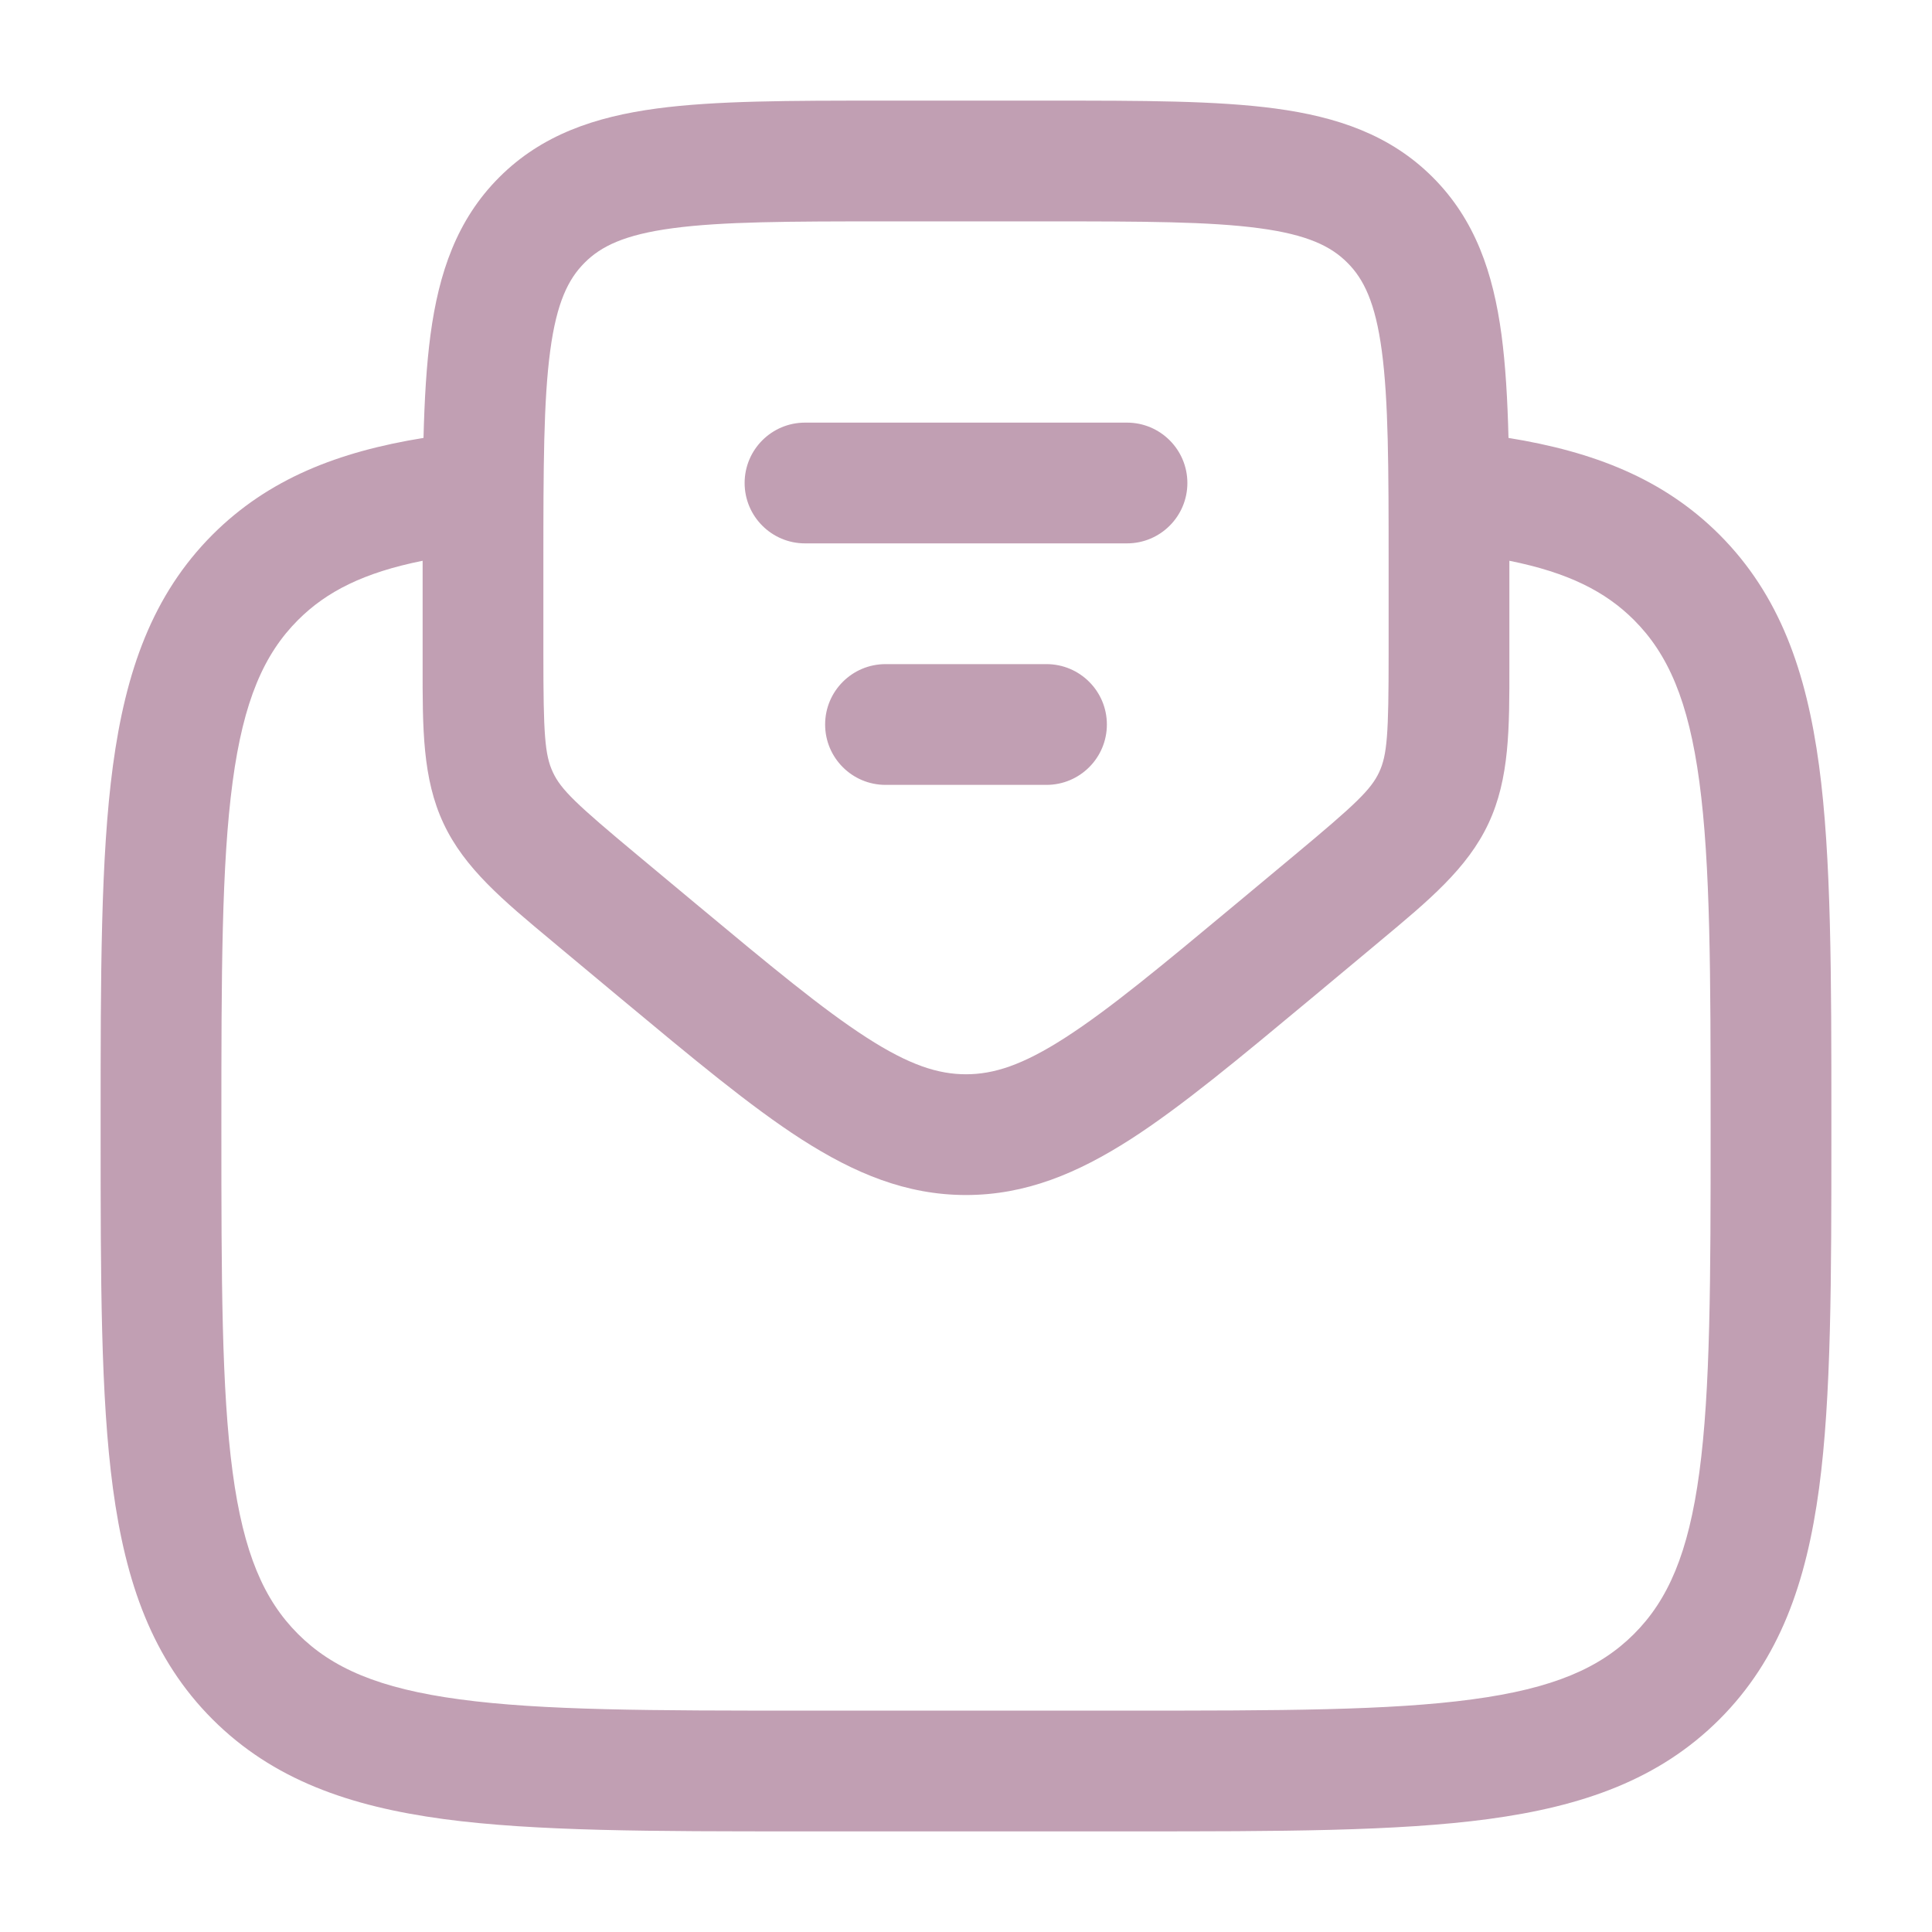
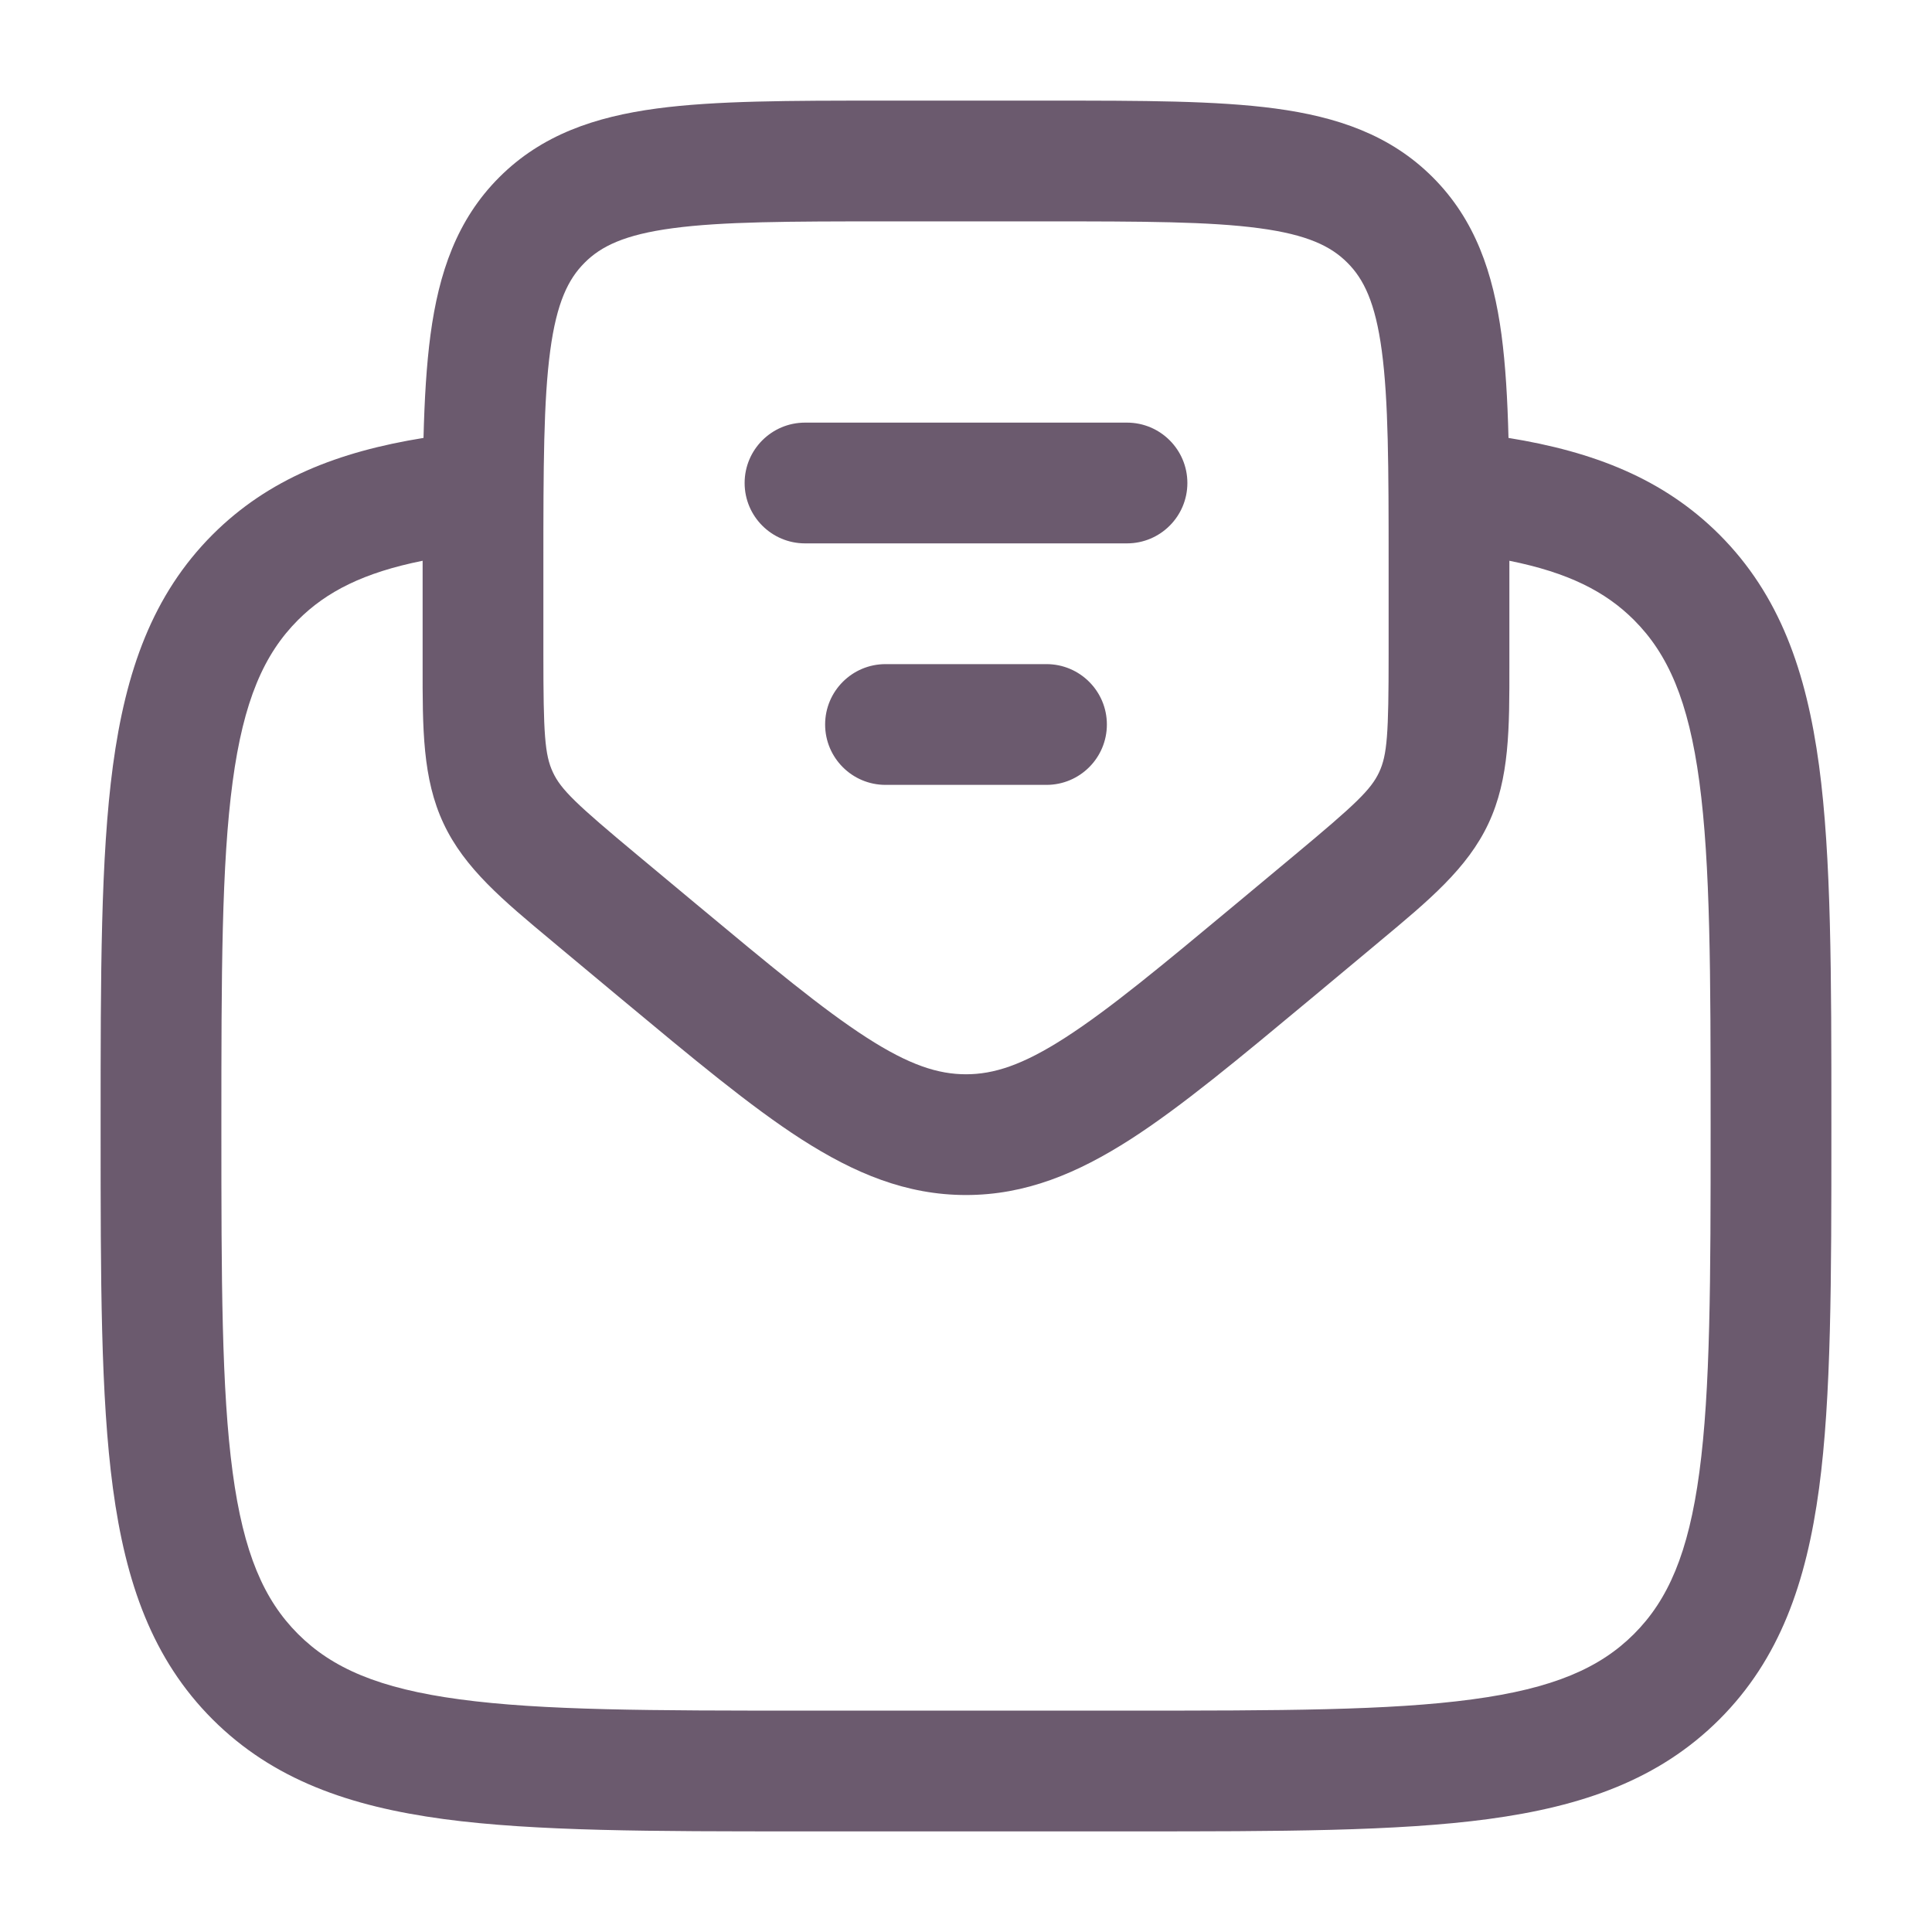
<svg xmlns="http://www.w3.org/2000/svg" width="800px" height="800px" viewBox="0 0 24 24" fill="none">
  <g id="SVGRepo_bgCarrier" stroke-width="0" />
  <g id="SVGRepo_tracerCarrier" stroke-linecap="round" stroke-linejoin="round" />
  <g id="SVGRepo_iconCarrier">
-     <path fill-rule="evenodd" clip-rule="evenodd" d="M10.946 1.25H13.054C14.187 1.25 15.112 1.25 15.843 1.348C16.607 1.451 17.269 1.673 17.798 2.202C18.327 2.731 18.549 3.393 18.652 4.157C18.702 4.533 18.727 4.96 18.739 5.44C19.797 5.611 20.664 5.947 21.359 6.641C22.107 7.39 22.439 8.339 22.597 9.511C22.75 10.65 22.75 12.106 22.75 13.944V14.057C22.75 15.894 22.75 17.35 22.597 18.489C22.439 19.662 22.107 20.611 21.359 21.359C20.61 22.107 19.661 22.439 18.489 22.597C17.35 22.75 15.894 22.75 14.056 22.75H9.944C8.106 22.75 6.65 22.75 5.511 22.597C4.339 22.439 3.39 22.107 2.641 21.359C1.893 20.611 1.561 19.662 1.403 18.489C1.25 17.35 1.25 15.894 1.25 14.057V13.944C1.25 12.106 1.25 10.65 1.403 9.511C1.561 8.339 1.893 7.39 2.641 6.641C3.336 5.947 4.203 5.611 5.261 5.44C5.273 4.96 5.298 4.533 5.348 4.157C5.451 3.393 5.673 2.731 6.202 2.202C6.731 1.673 7.393 1.451 8.157 1.348C8.888 1.25 9.813 1.25 10.946 1.25ZM5.25 6.966C4.519 7.113 4.056 7.348 3.702 7.702C3.279 8.125 3.025 8.705 2.89 9.711C2.752 10.739 2.75 12.093 2.75 14C2.75 15.907 2.752 17.262 2.89 18.289C3.025 19.295 3.279 19.875 3.702 20.298C4.125 20.721 4.705 20.975 5.711 21.11C6.739 21.249 8.093 21.25 10 21.25H14C15.907 21.25 17.262 21.249 18.289 21.11C19.295 20.975 19.875 20.721 20.298 20.298C20.721 19.875 20.975 19.295 21.11 18.289C21.248 17.262 21.25 15.907 21.25 14C21.25 12.093 21.248 10.739 21.11 9.711C20.975 8.705 20.721 8.125 20.298 7.702C19.944 7.348 19.481 7.113 18.75 6.966V8.127C18.75 8.173 18.75 8.218 18.75 8.263C18.751 9.049 18.752 9.672 18.49 10.23C18.229 10.787 17.75 11.185 17.146 11.688C17.111 11.717 17.076 11.746 17.041 11.776L16.284 12.407C15.397 13.145 14.679 13.744 14.045 14.152C13.384 14.576 12.741 14.845 12 14.845C11.259 14.845 10.616 14.576 9.955 14.152C9.321 13.744 8.603 13.145 7.716 12.407L6.959 11.776C6.924 11.746 6.889 11.717 6.854 11.688C6.25 11.185 5.771 10.787 5.51 10.23C5.248 9.672 5.249 9.049 5.25 8.263C5.25 8.218 5.25 8.173 5.25 8.127L5.25 6.966ZM8.357 2.835C7.759 2.915 7.466 3.059 7.263 3.263C7.059 3.466 6.915 3.759 6.835 4.357C6.752 4.976 6.75 5.8 6.75 7V8.127C6.75 9.118 6.767 9.377 6.868 9.593C6.969 9.81 7.158 9.989 7.919 10.623L8.639 11.223C9.572 12 10.22 12.538 10.767 12.89C11.296 13.231 11.655 13.345 12 13.345C12.345 13.345 12.704 13.231 13.233 12.89C13.78 12.538 14.428 12 15.361 11.223L16.081 10.623C16.842 9.989 17.03 9.81 17.132 9.593C17.233 9.377 17.25 9.118 17.25 8.127V7C17.25 5.8 17.248 4.976 17.165 4.357C17.085 3.759 16.941 3.466 16.737 3.263C16.534 3.059 16.241 2.915 15.643 2.835C15.024 2.752 14.2 2.75 13 2.75H11C9.8 2.75 8.976 2.752 8.357 2.835ZM9.25 6C9.25 5.586 9.586 5.25 10 5.25H14C14.414 5.25 14.75 5.586 14.75 6C14.75 6.414 14.414 6.75 14 6.75H10C9.586 6.75 9.25 6.414 9.25 6ZM10.25 9C10.25 8.586 10.586 8.25 11 8.25H13C13.414 8.25 13.75 8.586 13.75 9C13.75 9.414 13.414 9.75 13 9.75H11C10.586 9.75 10.25 9.414 10.25 9Z" fill="#c19fb3" />
+     <path fill-rule="evenodd" clip-rule="evenodd" d="M10.946 1.25H13.054C14.187 1.25 15.112 1.25 15.843 1.348C16.607 1.451 17.269 1.673 17.798 2.202C18.327 2.731 18.549 3.393 18.652 4.157C18.702 4.533 18.727 4.96 18.739 5.44C19.797 5.611 20.664 5.947 21.359 6.641C22.107 7.39 22.439 8.339 22.597 9.511C22.75 10.65 22.75 12.106 22.75 13.944V14.057C22.75 15.894 22.75 17.35 22.597 18.489C22.439 19.662 22.107 20.611 21.359 21.359C20.61 22.107 19.661 22.439 18.489 22.597C17.35 22.75 15.894 22.75 14.056 22.75H9.944C8.106 22.75 6.65 22.75 5.511 22.597C4.339 22.439 3.39 22.107 2.641 21.359C1.893 20.611 1.561 19.662 1.403 18.489C1.25 17.35 1.25 15.894 1.25 14.057V13.944C1.25 12.106 1.25 10.65 1.403 9.511C1.561 8.339 1.893 7.39 2.641 6.641C3.336 5.947 4.203 5.611 5.261 5.44C5.273 4.96 5.298 4.533 5.348 4.157C5.451 3.393 5.673 2.731 6.202 2.202C6.731 1.673 7.393 1.451 8.157 1.348C8.888 1.25 9.813 1.25 10.946 1.25ZM5.25 6.966C4.519 7.113 4.056 7.348 3.702 7.702C3.279 8.125 3.025 8.705 2.89 9.711C2.752 10.739 2.75 12.093 2.75 14C2.75 15.907 2.752 17.262 2.89 18.289C3.025 19.295 3.279 19.875 3.702 20.298C4.125 20.721 4.705 20.975 5.711 21.11C6.739 21.249 8.093 21.25 10 21.25H14C15.907 21.25 17.262 21.249 18.289 21.11C19.295 20.975 19.875 20.721 20.298 20.298C20.721 19.875 20.975 19.295 21.11 18.289C21.248 17.262 21.25 15.907 21.25 14C21.25 12.093 21.248 10.739 21.11 9.711C20.975 8.705 20.721 8.125 20.298 7.702C19.944 7.348 19.481 7.113 18.75 6.966V8.127C18.75 8.173 18.75 8.218 18.75 8.263C18.751 9.049 18.752 9.672 18.49 10.23C18.229 10.787 17.75 11.185 17.146 11.688C17.111 11.717 17.076 11.746 17.041 11.776L16.284 12.407C15.397 13.145 14.679 13.744 14.045 14.152C13.384 14.576 12.741 14.845 12 14.845C11.259 14.845 10.616 14.576 9.955 14.152C9.321 13.744 8.603 13.145 7.716 12.407L6.959 11.776C6.924 11.746 6.889 11.717 6.854 11.688C6.25 11.185 5.771 10.787 5.51 10.23C5.248 9.672 5.249 9.049 5.25 8.263C5.25 8.218 5.25 8.173 5.25 8.127L5.25 6.966ZM8.357 2.835C7.759 2.915 7.466 3.059 7.263 3.263C7.059 3.466 6.915 3.759 6.835 4.357C6.752 4.976 6.75 5.8 6.75 7V8.127C6.75 9.118 6.767 9.377 6.868 9.593C6.969 9.81 7.158 9.989 7.919 10.623L8.639 11.223C9.572 12 10.22 12.538 10.767 12.89C11.296 13.231 11.655 13.345 12 13.345C12.345 13.345 12.704 13.231 13.233 12.89C13.78 12.538 14.428 12 15.361 11.223L16.081 10.623C16.842 9.989 17.03 9.81 17.132 9.593C17.233 9.377 17.25 9.118 17.25 8.127V7C17.25 5.8 17.248 4.976 17.165 4.357C17.085 3.759 16.941 3.466 16.737 3.263C16.534 3.059 16.241 2.915 15.643 2.835C15.024 2.752 14.2 2.75 13 2.75H11C9.8 2.75 8.976 2.752 8.357 2.835ZM9.25 6C9.25 5.586 9.586 5.25 10 5.25H14C14.414 5.25 14.75 5.586 14.75 6C14.75 6.414 14.414 6.75 14 6.75H10C9.586 6.75 9.25 6.414 9.25 6ZM10.25 9C10.25 8.586 10.586 8.25 11 8.25H13C13.414 8.25 13.75 8.586 13.75 9C13.75 9.414 13.414 9.75 13 9.75H11C10.586 9.75 10.25 9.414 10.25 9Z" fill="#6b5a6e" />
  </g>
</svg>
